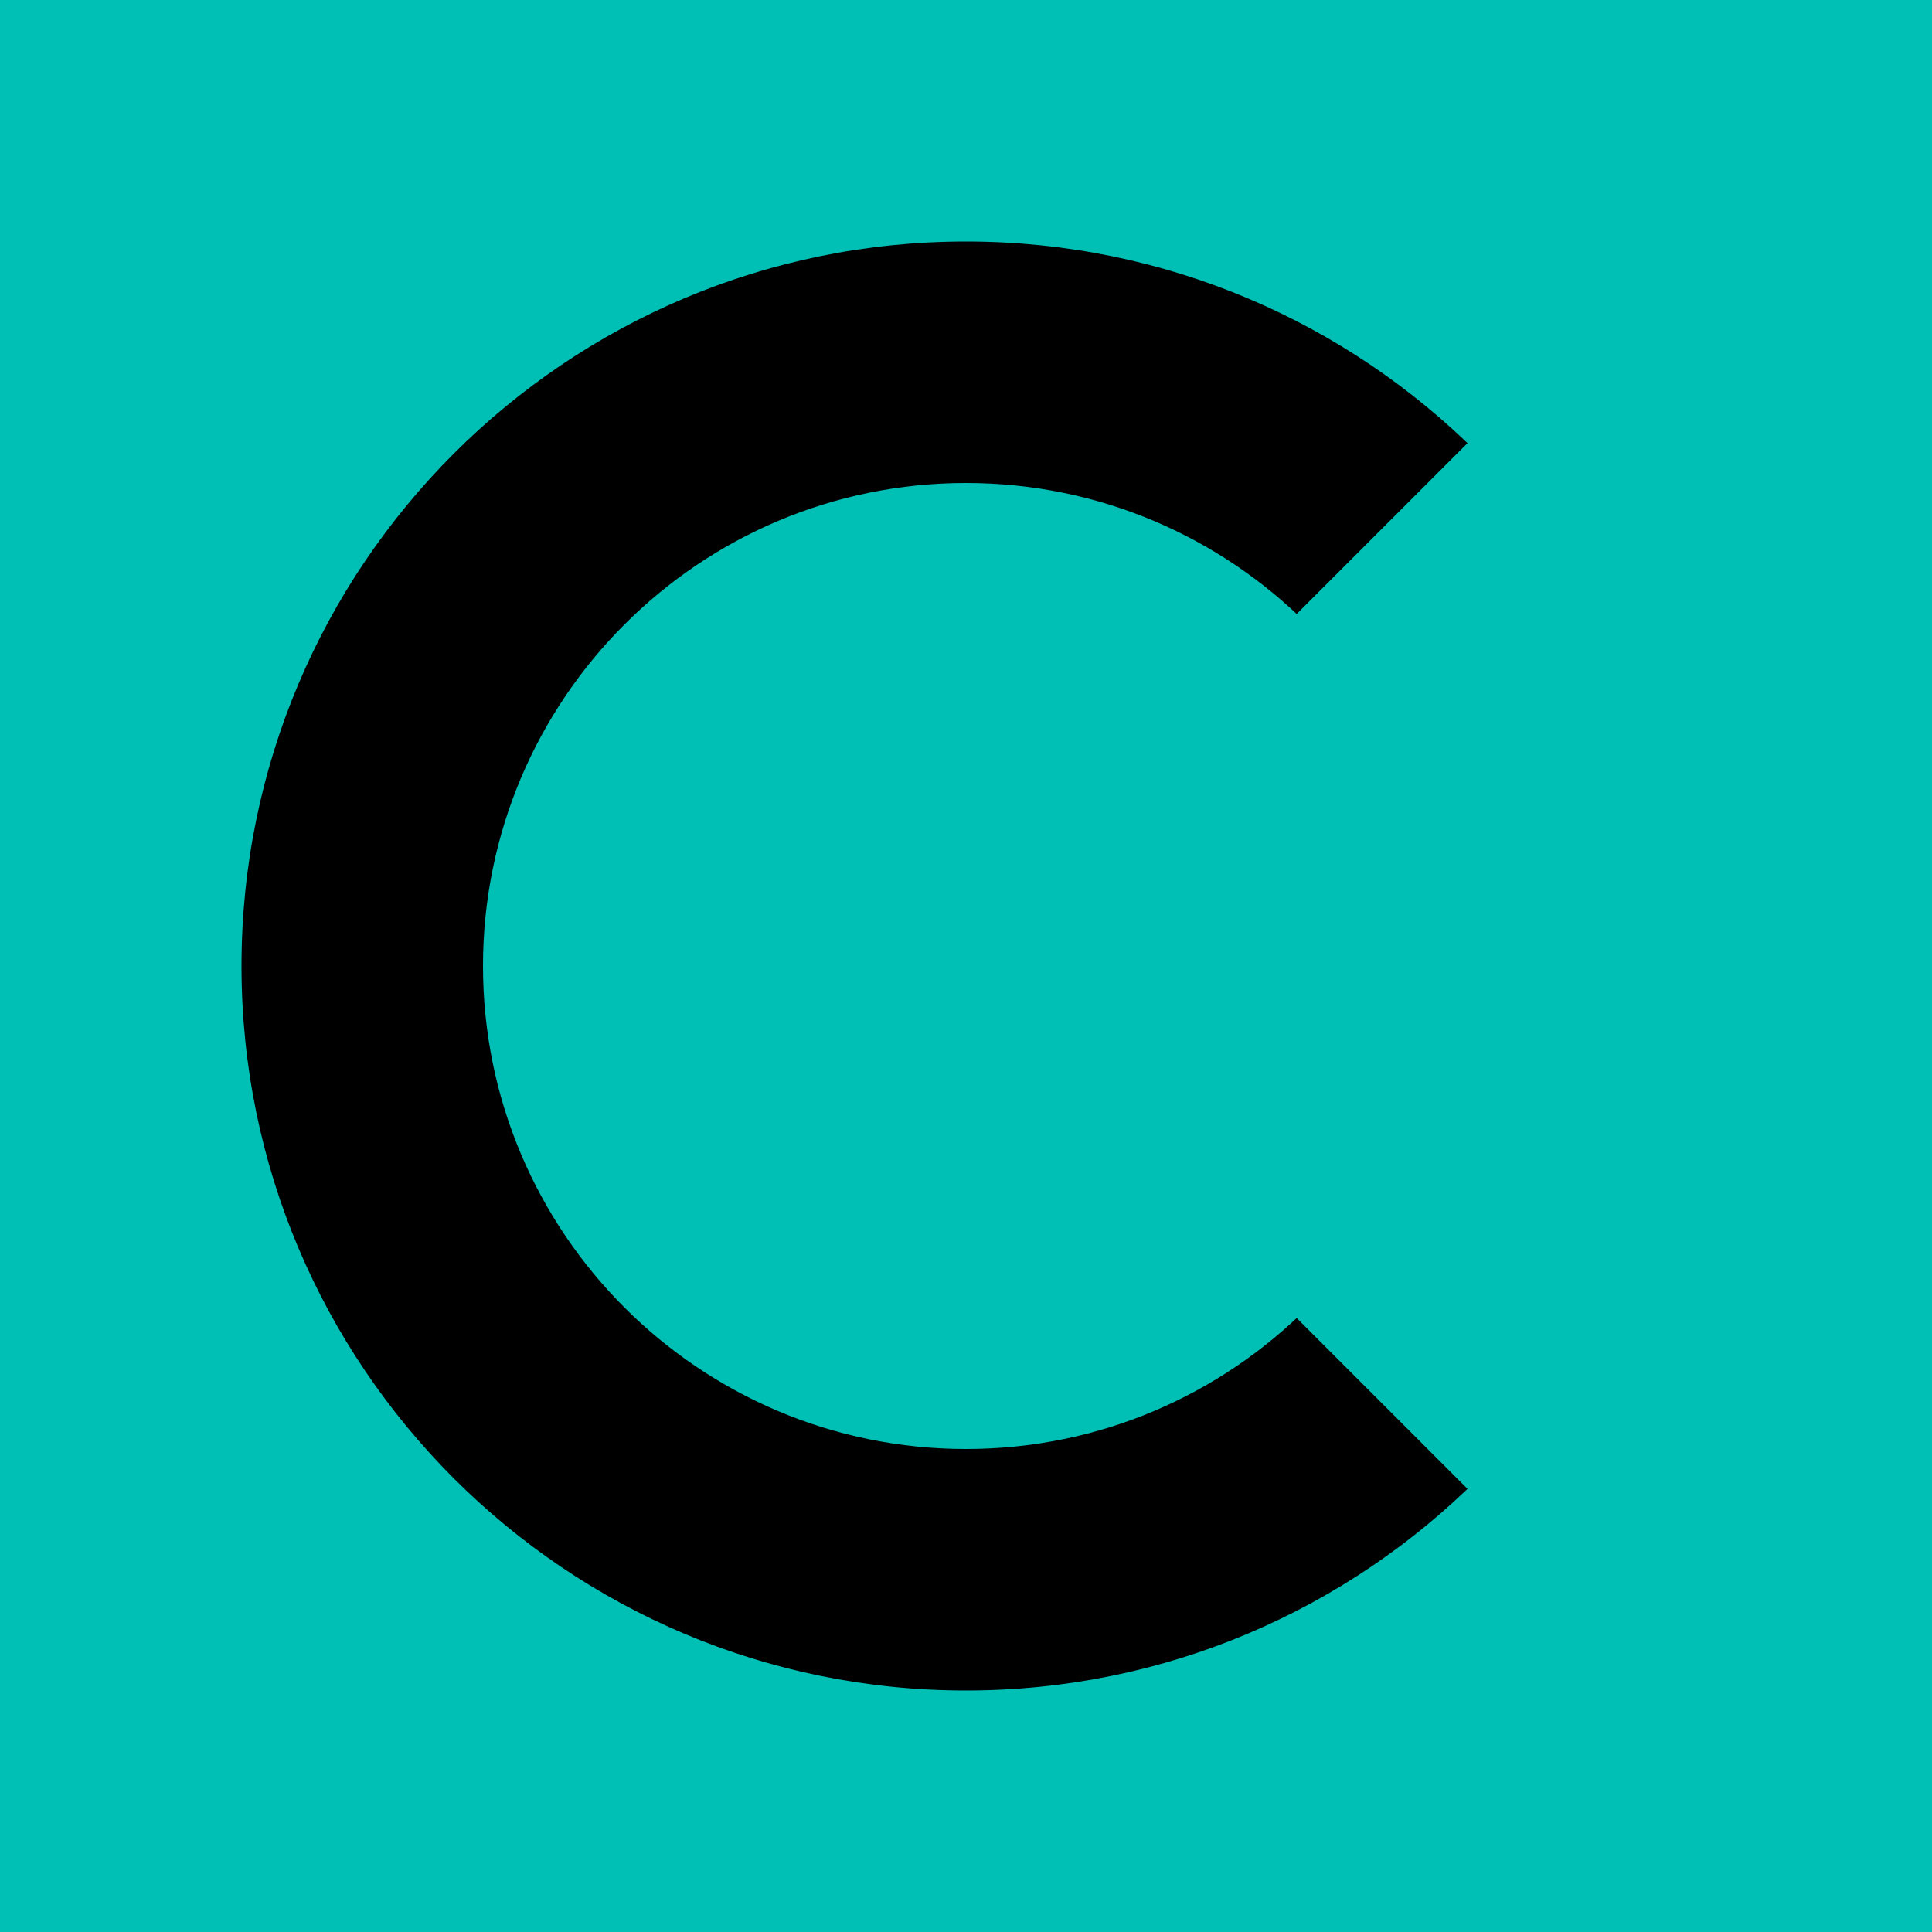
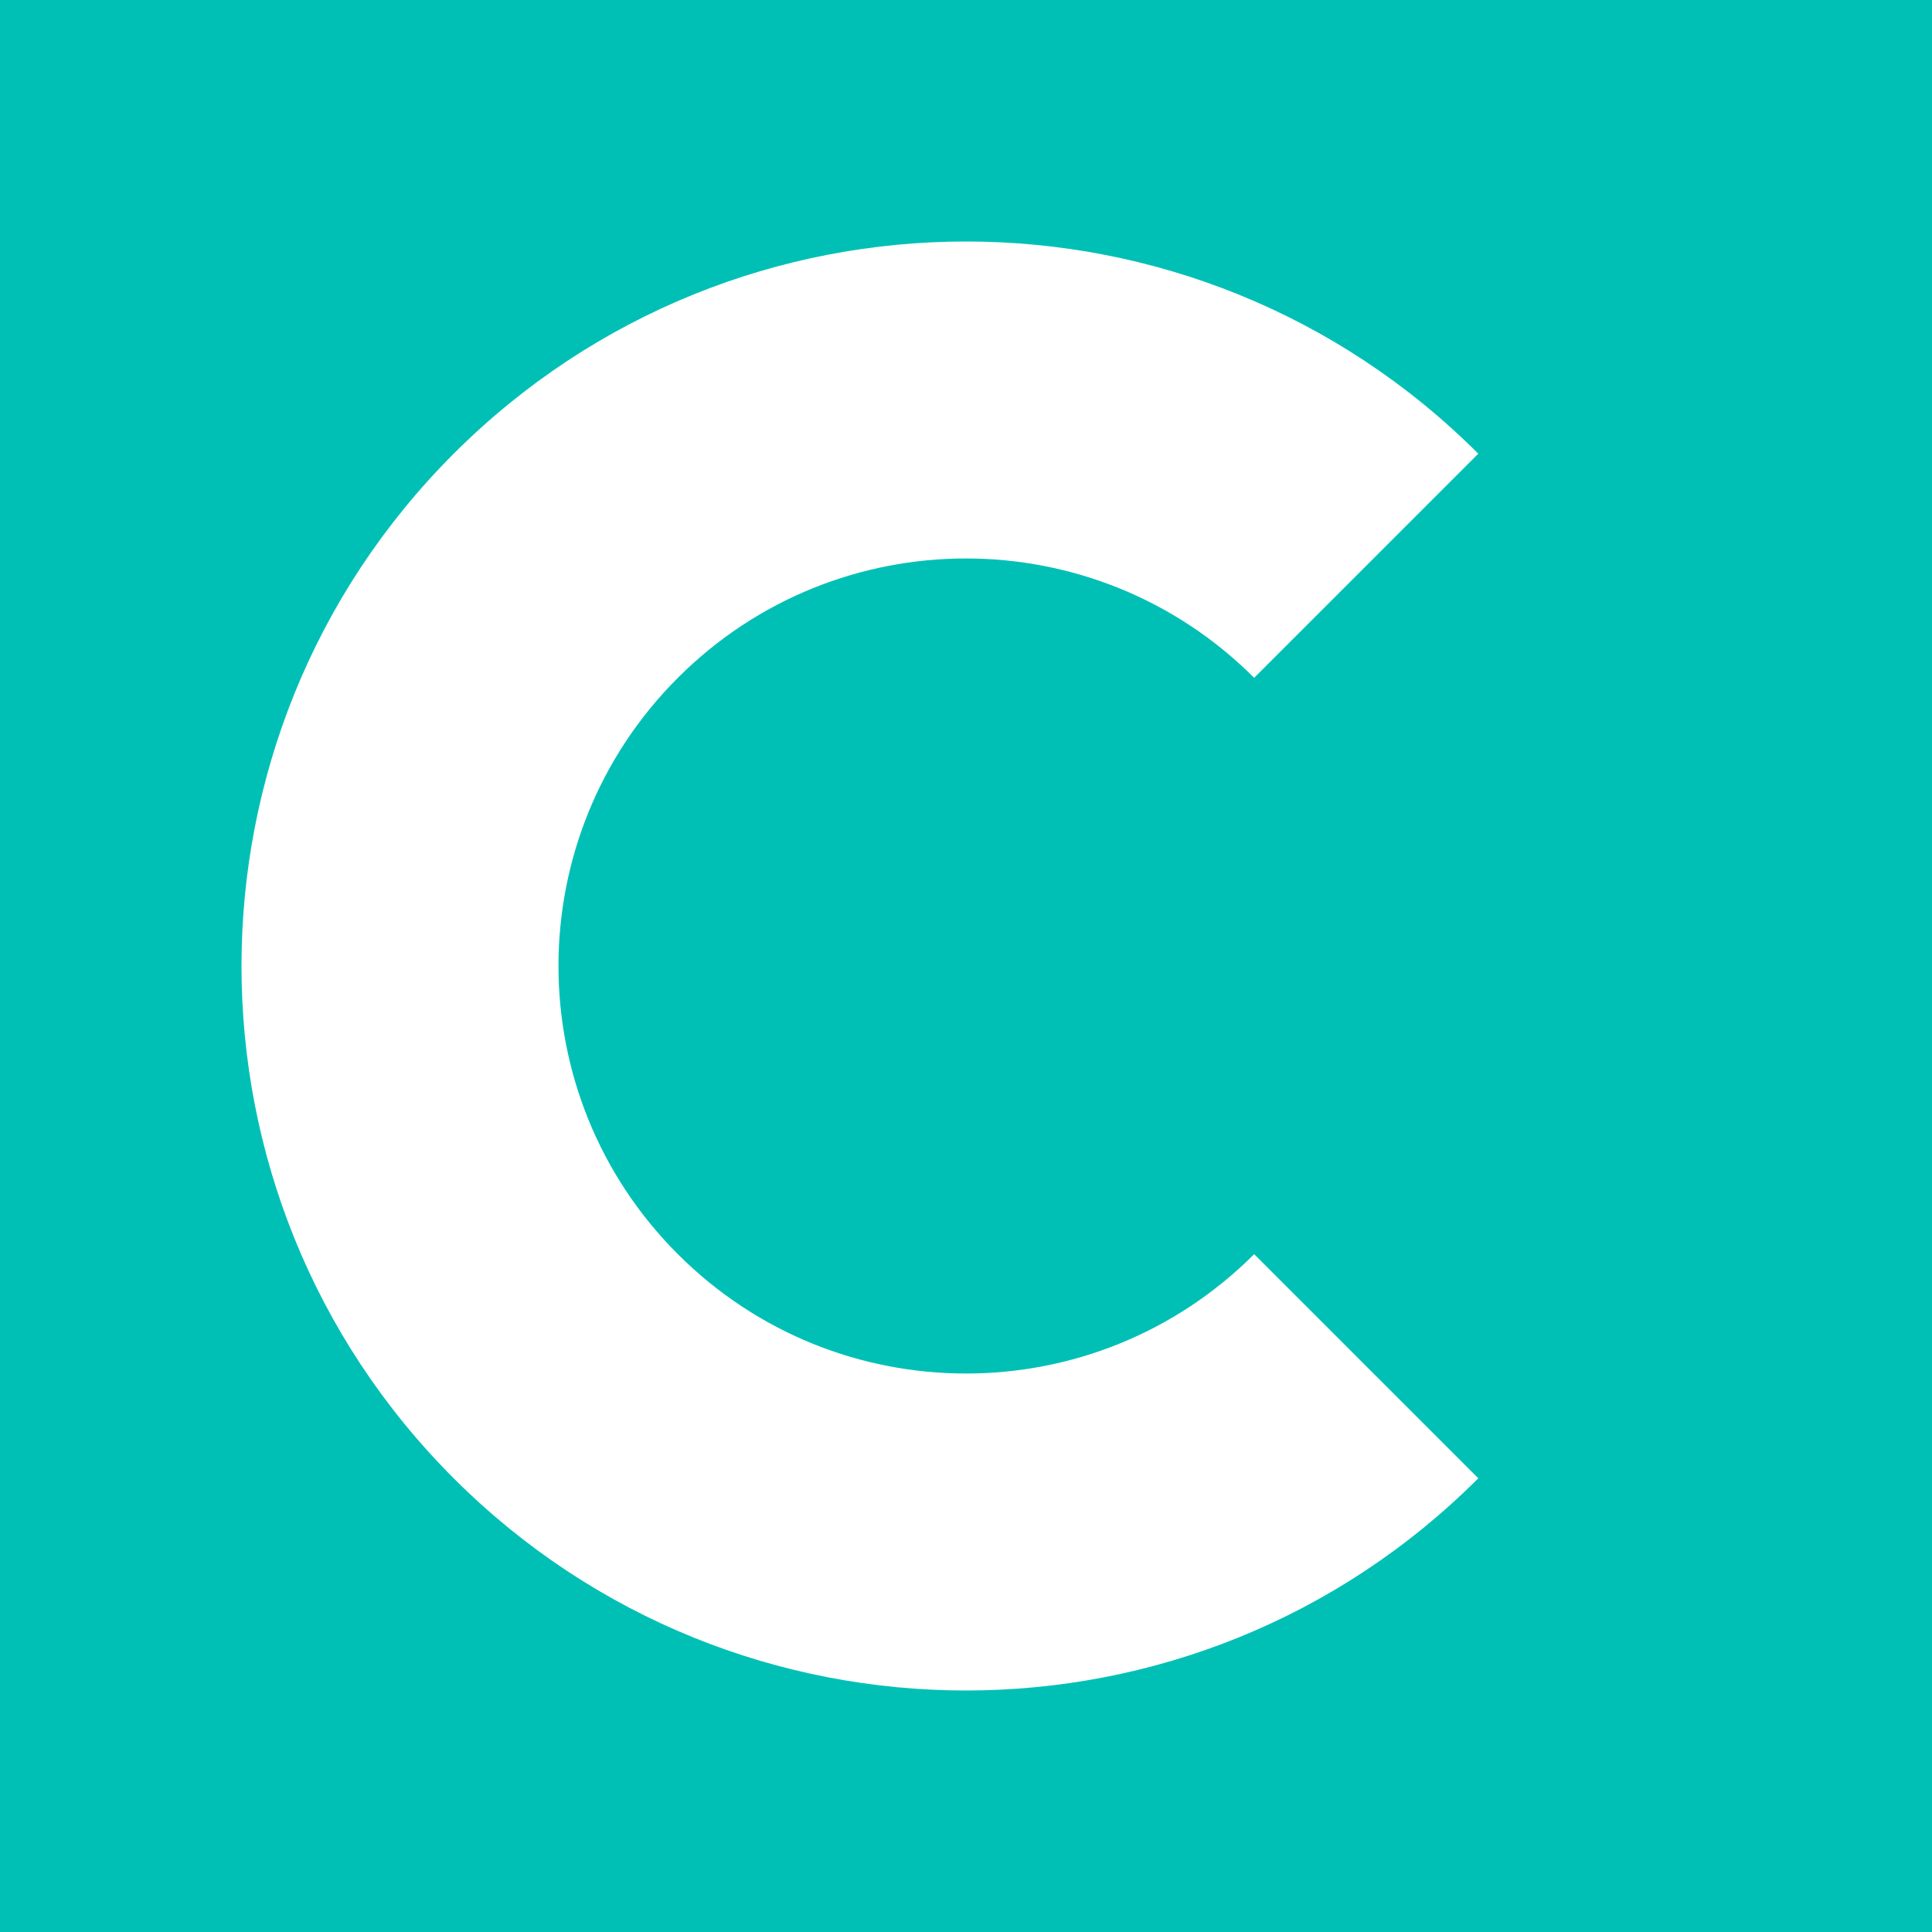
<svg xmlns="http://www.w3.org/2000/svg" width="256" height="256" viewBox="0 0 256 256">
  <rect width="256" height="256" fill="#00C0B6" />
-   <circle cx="128" cy="128" r="96" fill="#000000" />
-   <circle cx="128" cy="128" r="64" fill="#00C0B6" />
-   <path d="M128 128 L198.71 57.29 A100 100 0 0 1 198.71 198.71 Z" fill="#00C0B6" stroke="#00C0B6" stroke-width="4" stroke-linejoin="round" />
+   <path d="M195.882 195.882 A96 96 0 1 1 195.882 60.118 L166.184 89.816 A54 54 0 1 0 166.184 166.184 Z" fill="#FFFFFF" />
</svg>
